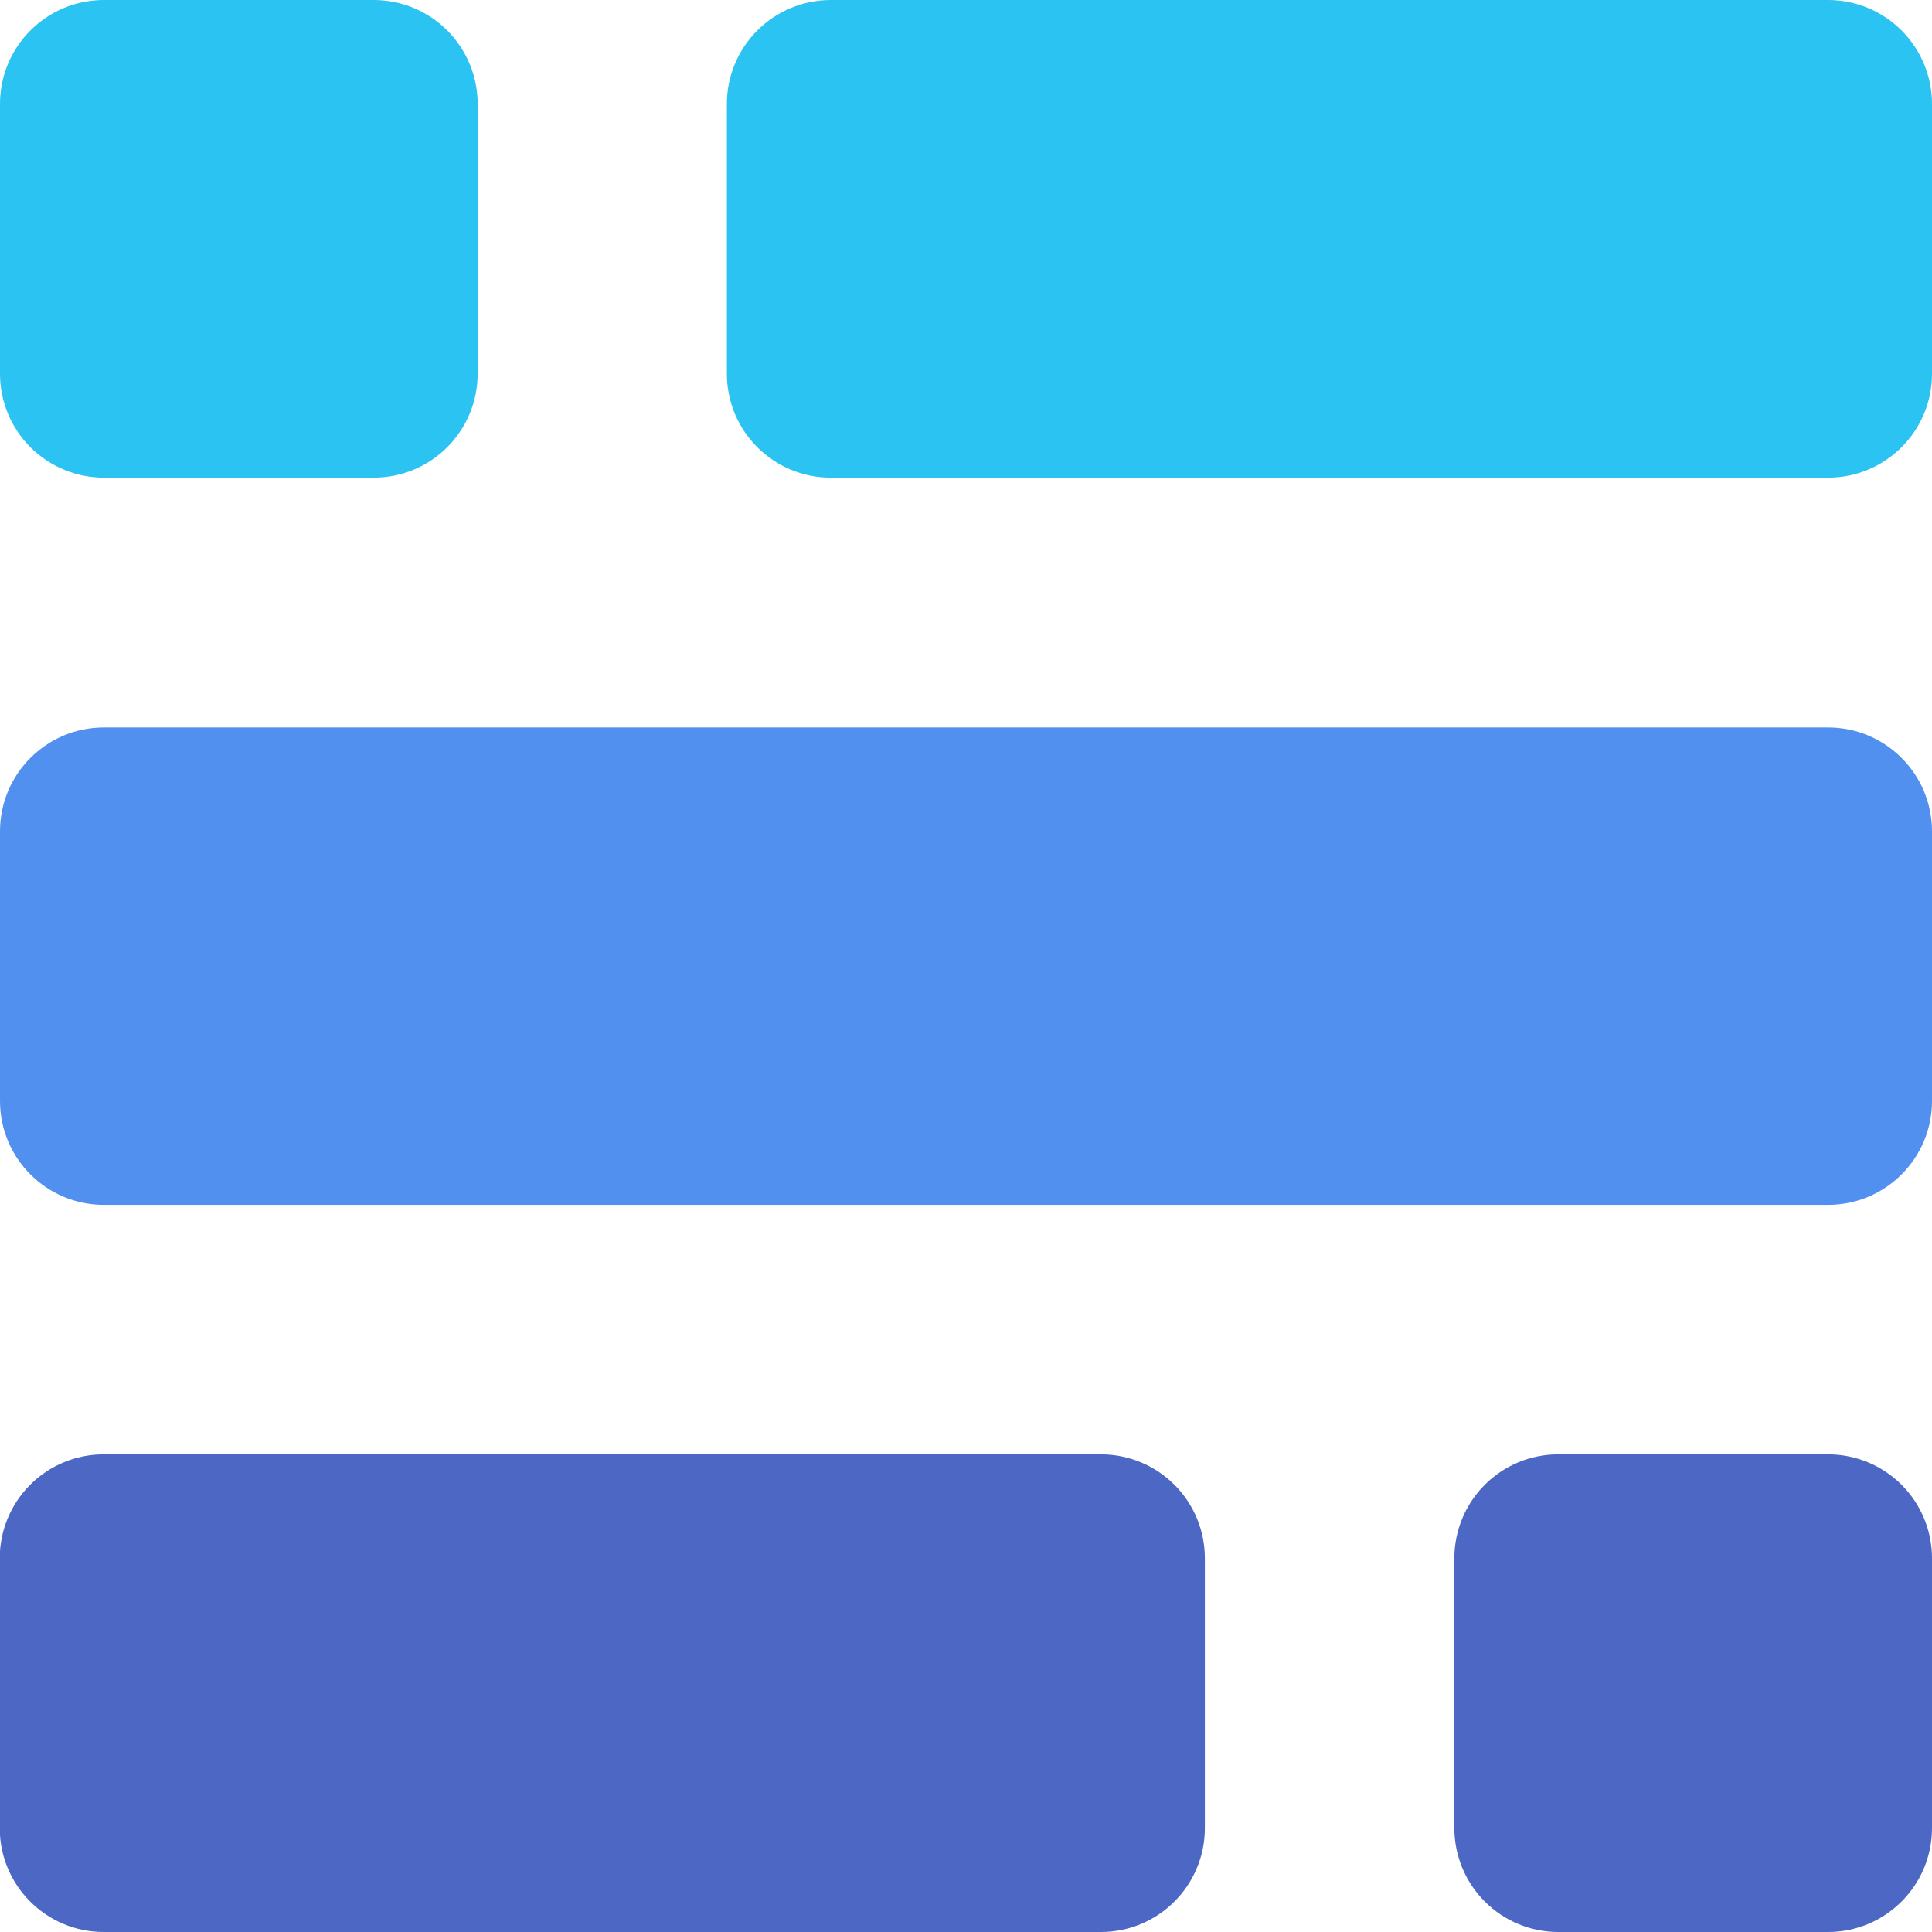
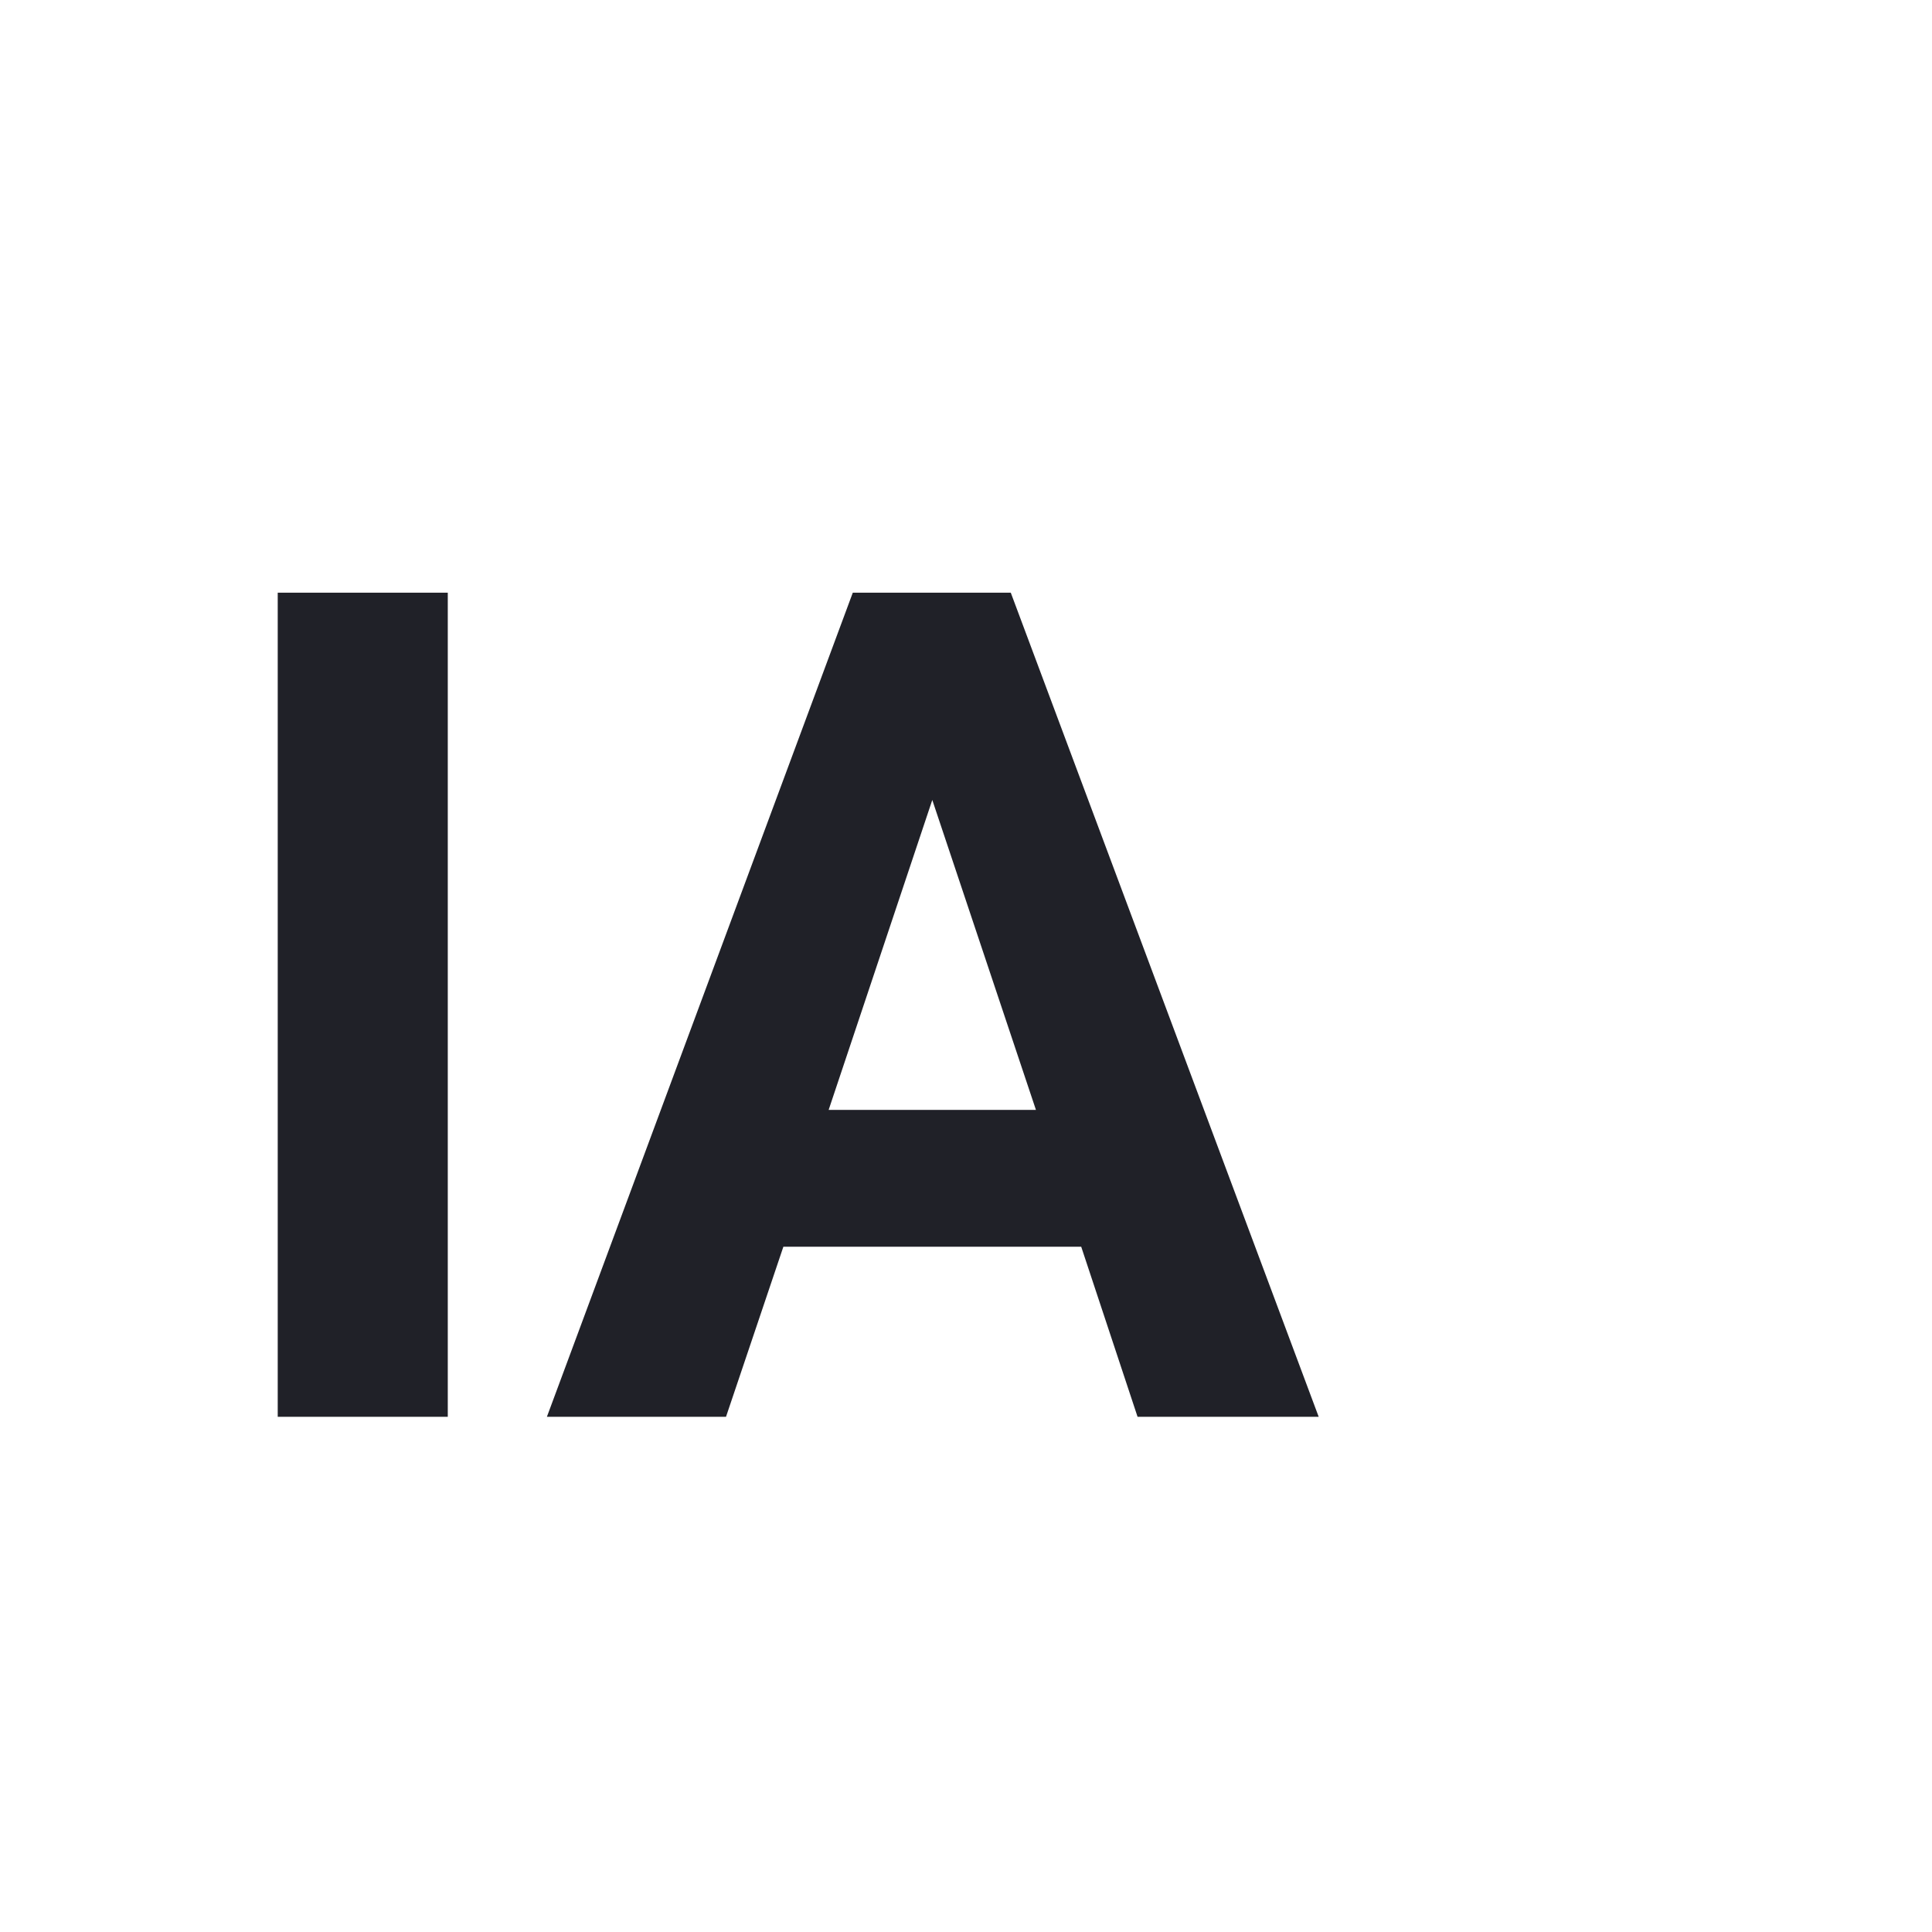
<svg xmlns="http://www.w3.org/2000/svg" width="30" height="30" viewBox="0 0 30 30">
-   <defs>
-     <clipPath id="clip-logoOnly">
-       <rect width="30" height="30" />
-     </clipPath>
-   </defs>
-   <g id="logoOnly" clip-path="url(#clip-logoOnly)">
-     <g id="Group_6" data-name="Group 6" transform="translate(893 523)">
-       <path id="Path_37" data-name="Path 37" d="M1.613,0H17.1a1.613,1.613,0,0,1,1.613,1.613V5.8A1.613,1.613,0,0,1,17.1,7.417H1.613A1.613,1.613,0,0,1,0,5.8V1.613A1.613,1.613,0,0,1,1.613,0Z" transform="translate(-874.291 -493) rotate(180)" fill="#4d68c4" />
-       <path id="Path_35" data-name="Path 35" d="M1.613,0H28.387A1.613,1.613,0,0,1,30,1.613V5.8a1.613,1.613,0,0,1-1.613,1.613H1.613A1.613,1.613,0,0,1,0,5.8V1.613A1.613,1.613,0,0,1,1.613,0Z" transform="translate(-863 -504.291) rotate(180)" fill="#5190ef" />
-       <path id="Path_36" data-name="Path 36" d="M1.613,0H17.1a1.613,1.613,0,0,1,1.613,1.613V5.8A1.613,1.613,0,0,1,17.1,7.417H1.613A1.613,1.613,0,0,1,0,5.8V1.613A1.613,1.613,0,0,1,1.613,0Z" transform="translate(-863 -515.583) rotate(180)" fill="#2bc3f1" />
-       <path id="Path_38" data-name="Path 38" d="M1.613,0H5.8A1.613,1.613,0,0,1,7.417,1.613V5.8A1.613,1.613,0,0,1,5.8,7.417H1.613A1.613,1.613,0,0,1,0,5.8V1.613A1.613,1.613,0,0,1,1.613,0Z" transform="translate(-863 -493) rotate(180)" fill="#4d68c4" />
-       <path id="Path_39" data-name="Path 39" d="M1.613,0H5.8A1.613,1.613,0,0,1,7.417,1.613V5.8A1.613,1.613,0,0,1,5.8,7.417H1.613A1.613,1.613,0,0,1,0,5.8V1.613A1.613,1.613,0,0,1,1.613,0Z" transform="translate(-893 -523)" fill="#2bc3f1" />
-     </g>
-   </g>
+   <text x="3" y="22" font-family="system-ui, -apple-system, BlinkMacSystemFont, 'Segoe UI', Roboto, sans-serif" font-size="18" font-weight="700" fill="#202128">IA</text>
</svg>
